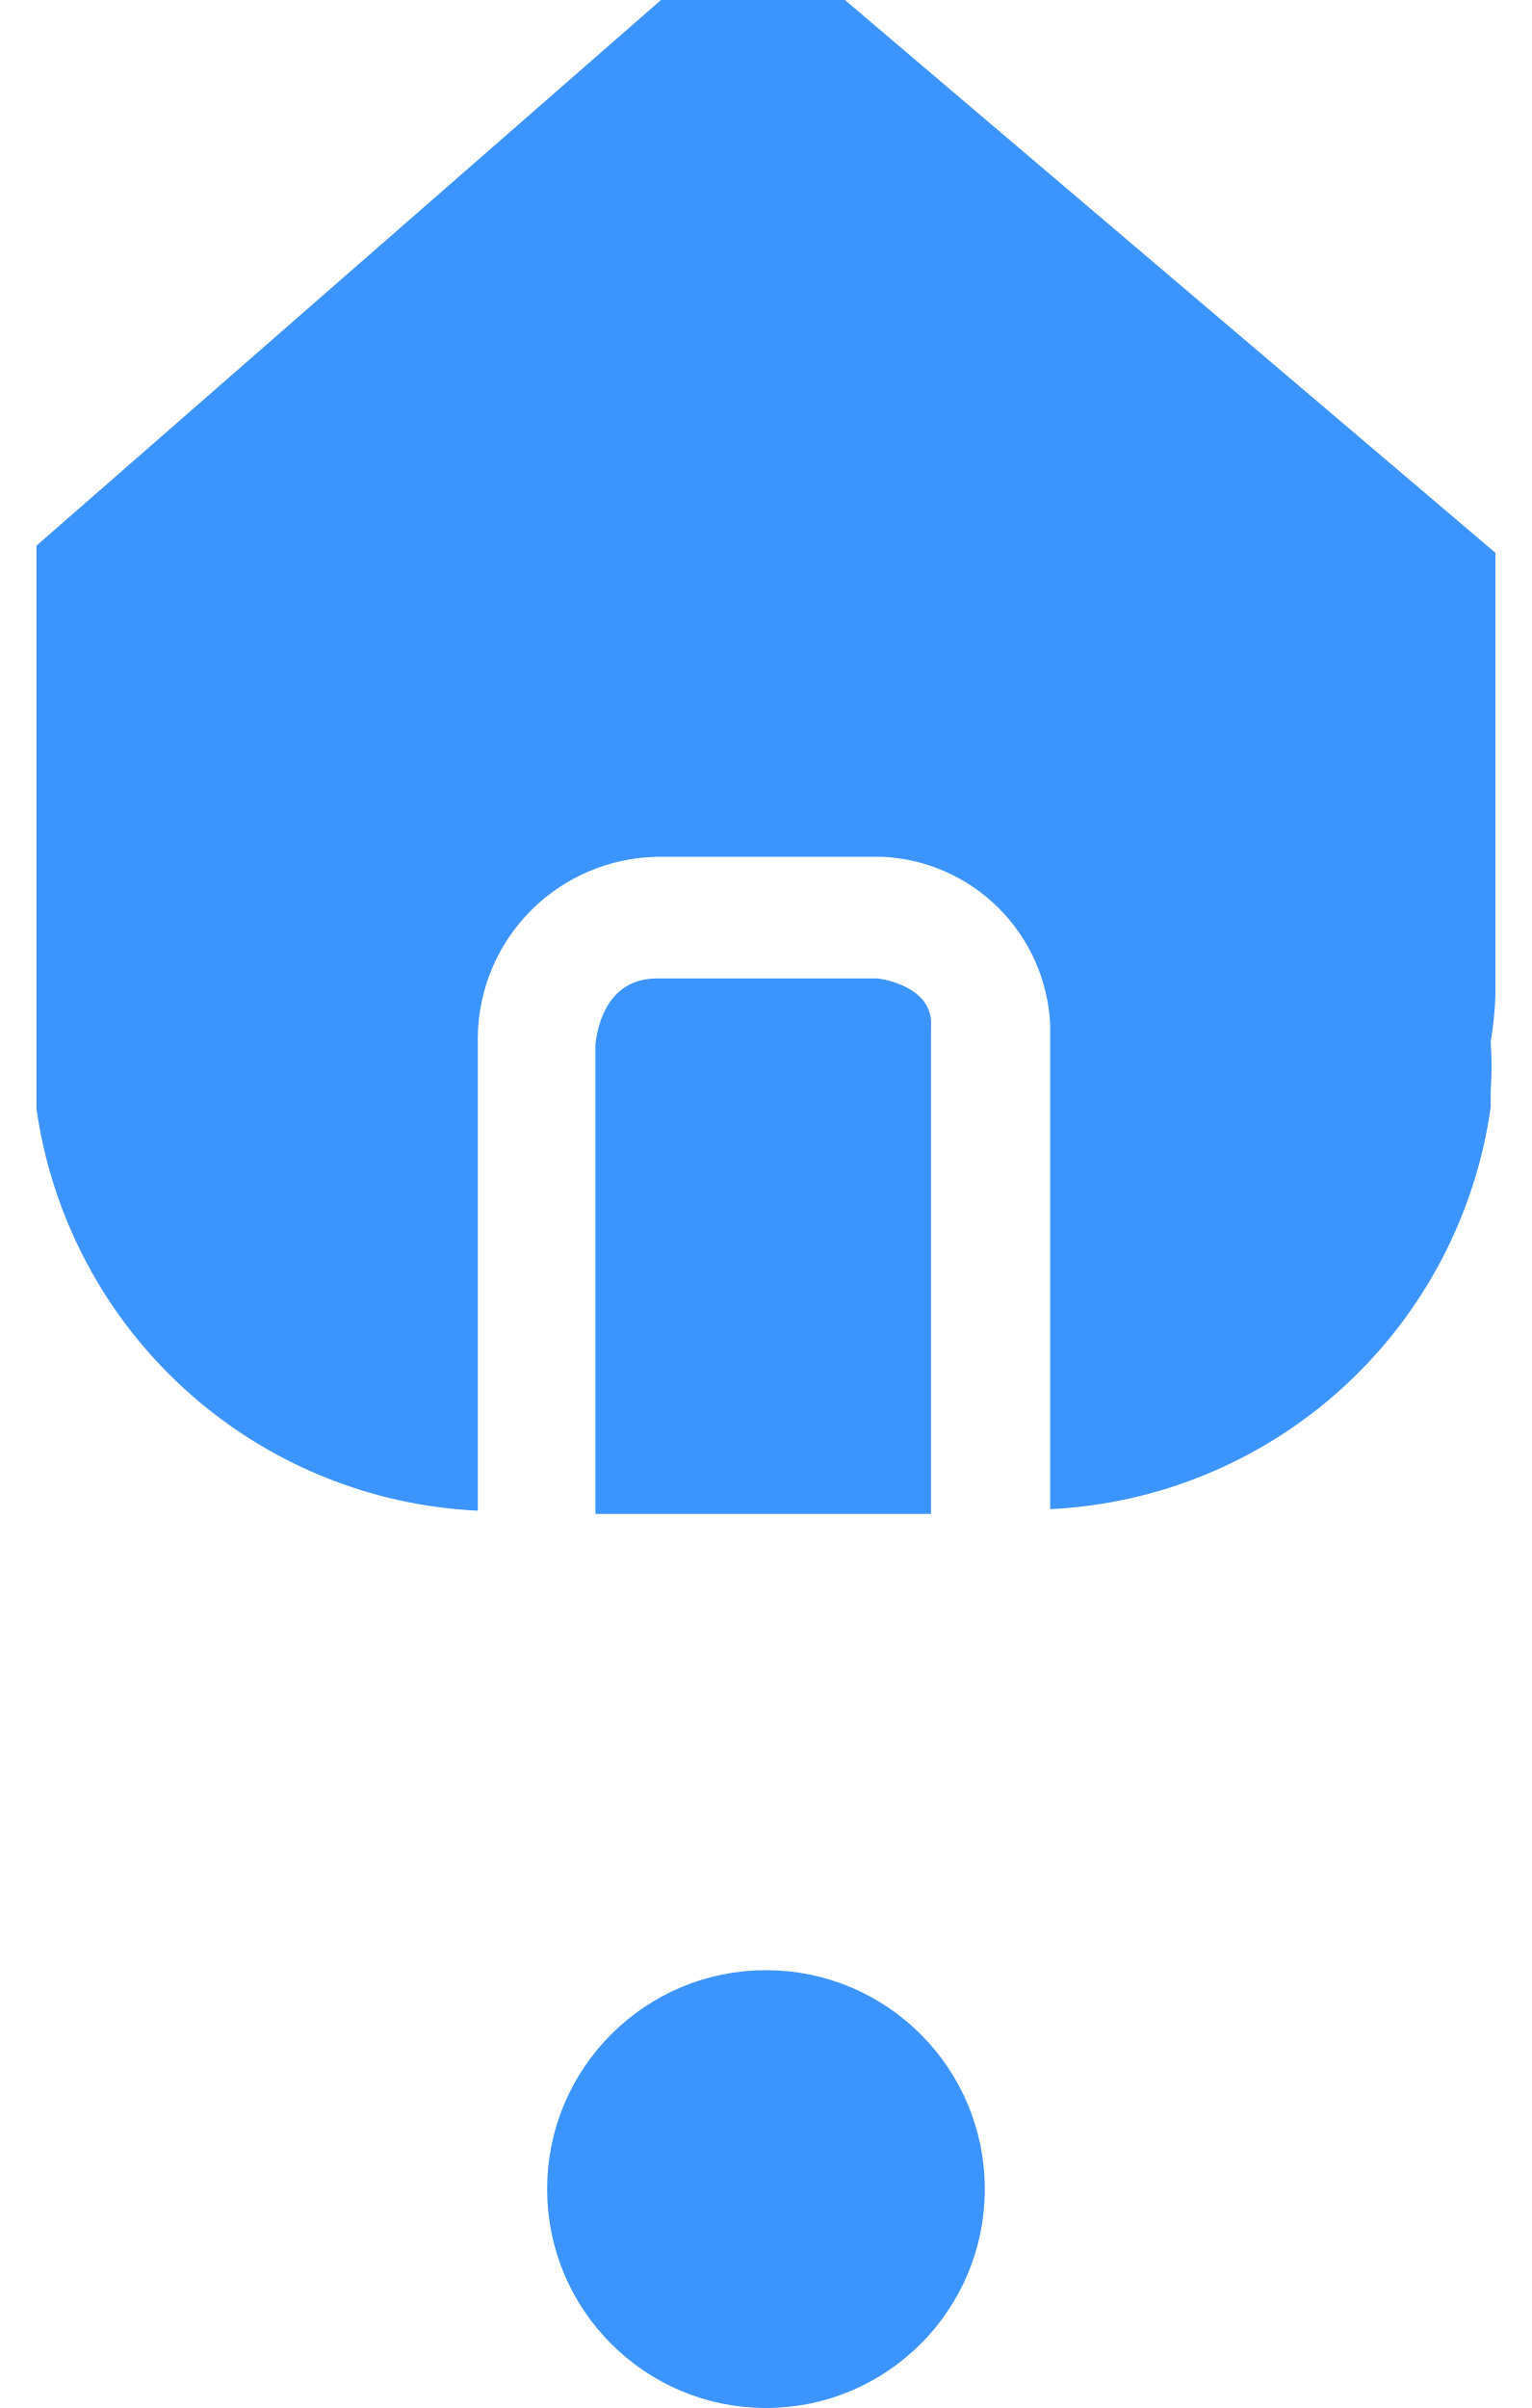
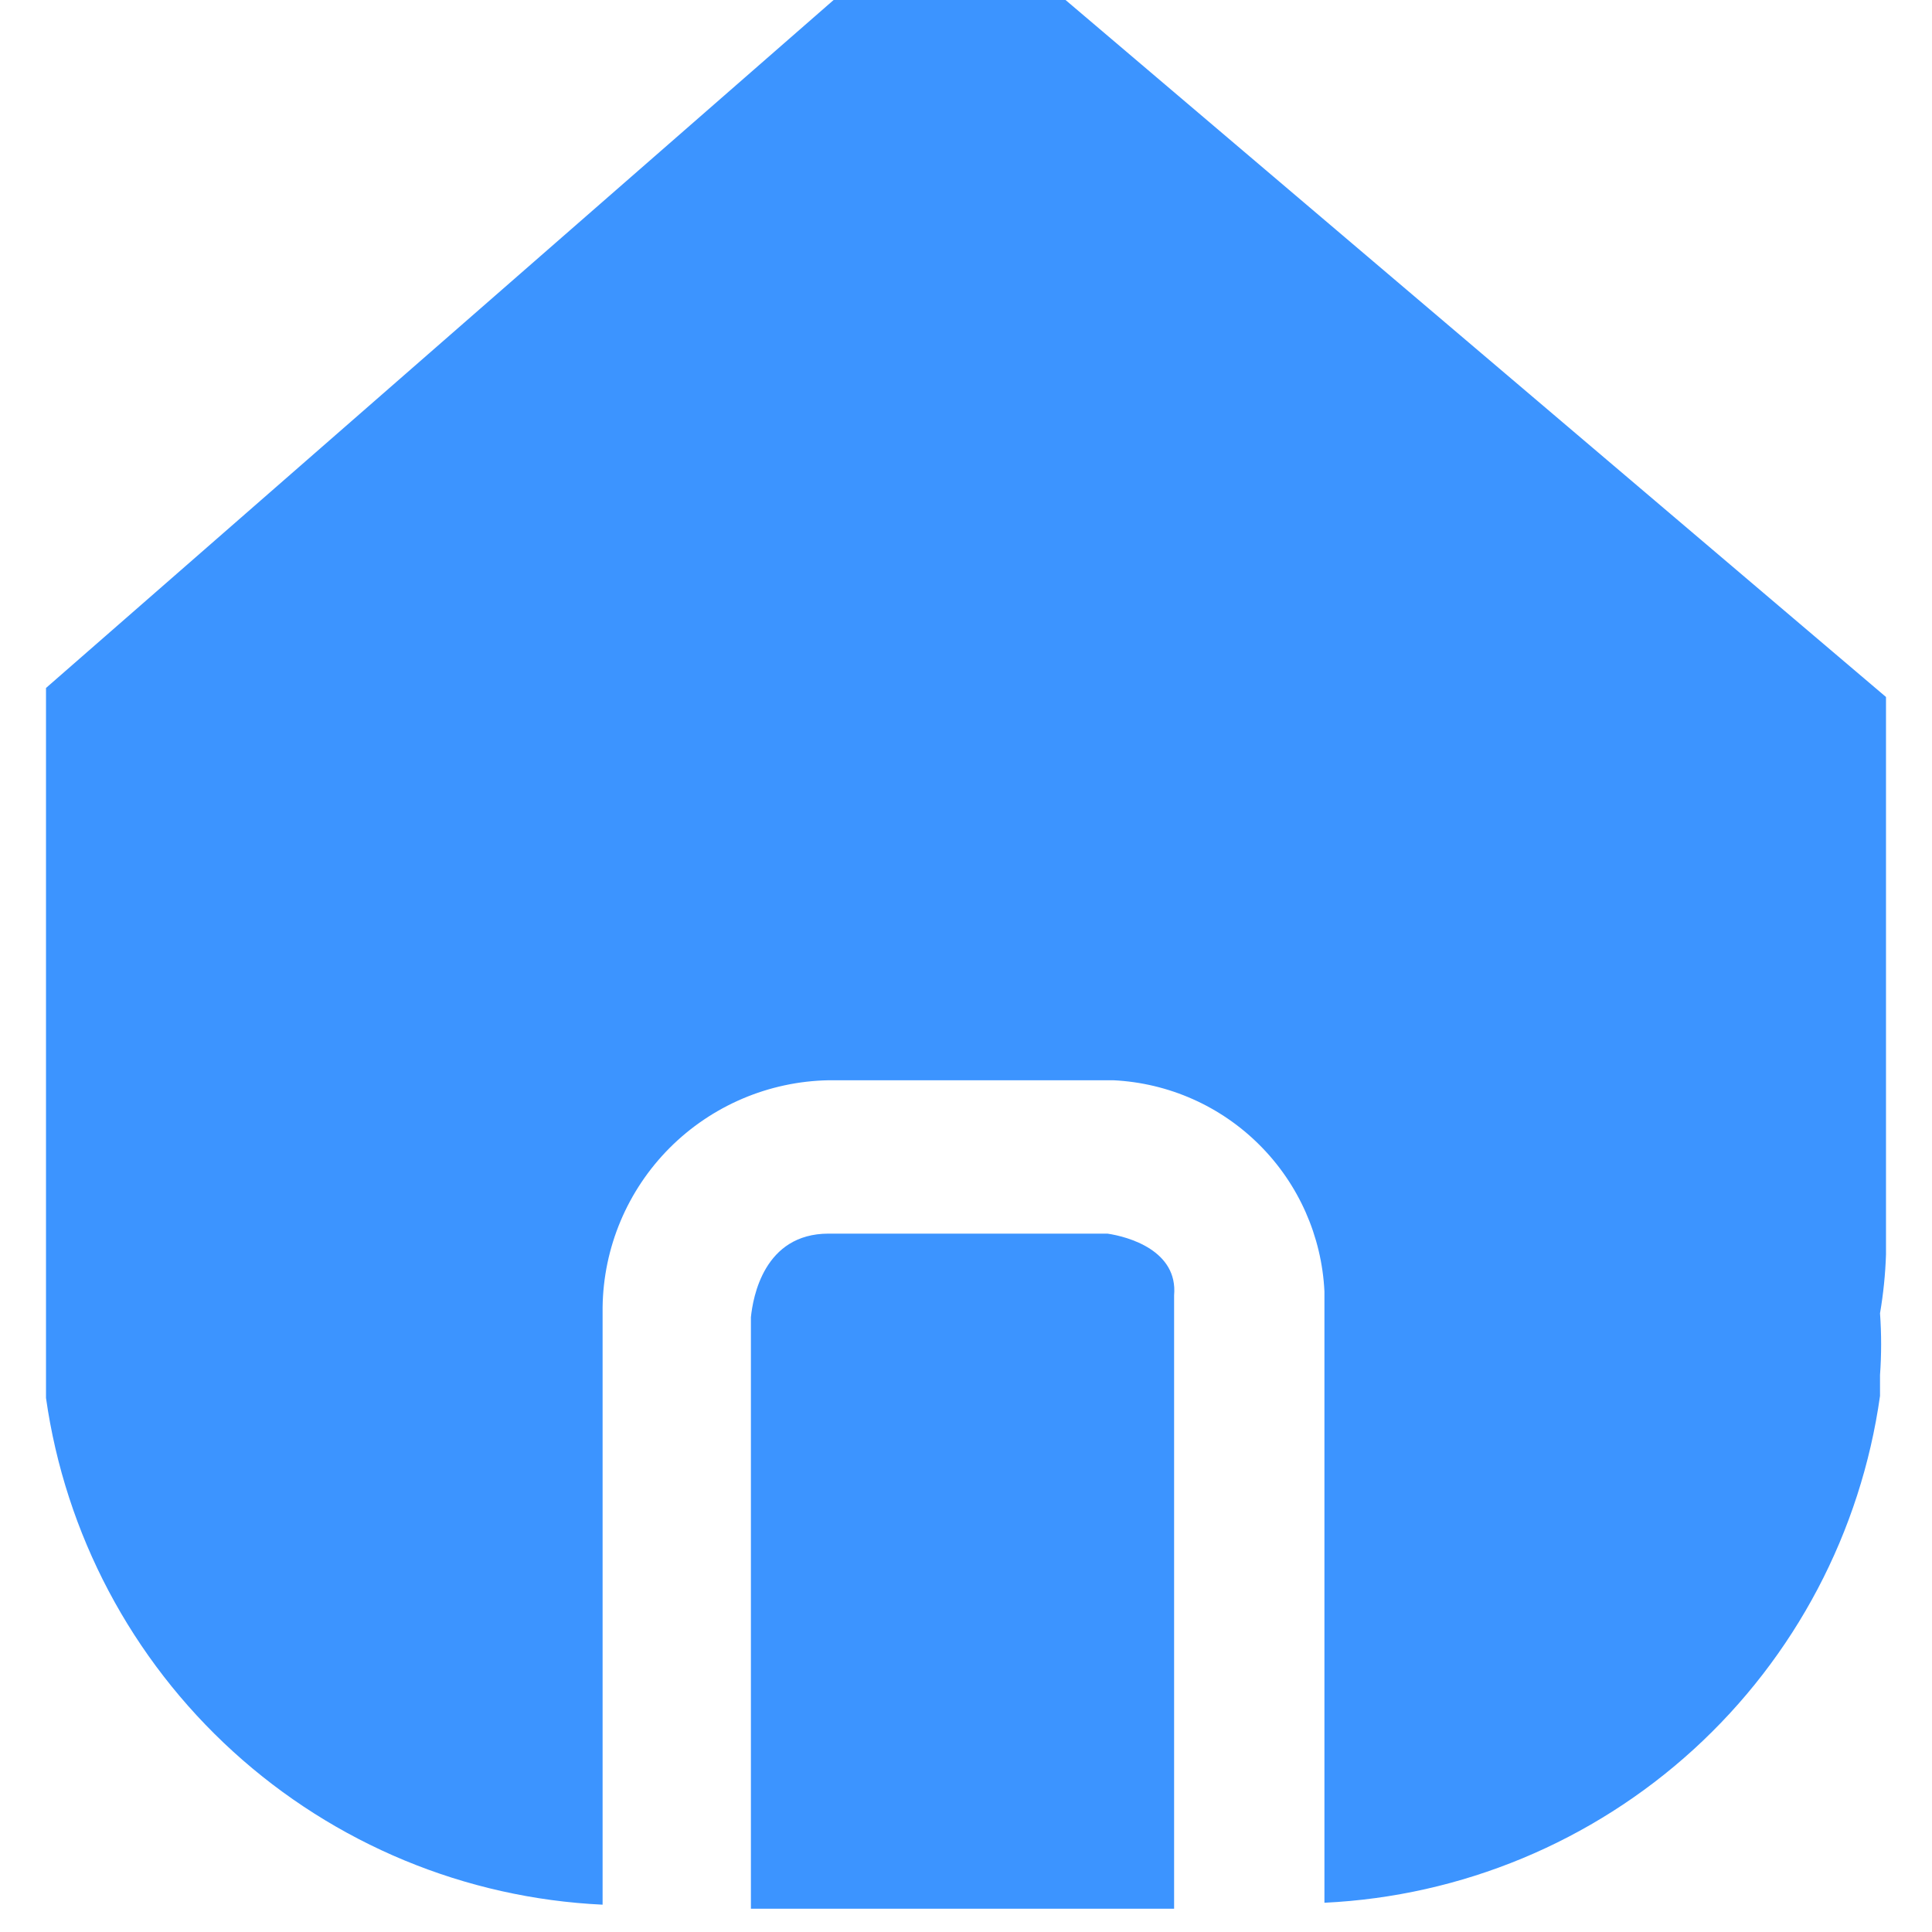
- <svg xmlns="http://www.w3.org/2000/svg" width="21" height="33" viewBox="0 0 21 33" fill="none">
+ <svg xmlns="http://www.w3.org/2000/svg" width="21" height="21" viewBox="0 0 21 21" fill="none">
  <path d="M12.037 13.409H9.006C8.303 13.409 8.184 14.102 8.162 14.318V20.747H12.762V14.08C12.805 13.593 12.264 13.442 12.037 13.409Z" fill="#3C94FF" />
  <path d="M20.5 13.636V7.576L11.582 0H9.061L0.5 7.478V13.615C0.5 13.842 0.5 14.059 0.5 14.297C0.5 14.535 0.5 14.751 0.5 14.967V15.195C0.71 16.674 1.429 18.033 2.533 19.038C3.638 20.044 5.058 20.633 6.55 20.703V14.21C6.558 13.56 6.819 12.939 7.278 12.478C7.737 12.018 8.357 11.754 9.006 11.742H12.102C12.701 11.771 13.268 12.022 13.692 12.447C14.116 12.871 14.367 13.438 14.396 14.037V20.682C15.887 20.611 17.306 20.021 18.408 19.016C19.511 18.01 20.227 16.651 20.435 15.173V14.946C20.451 14.723 20.451 14.498 20.435 14.275C20.471 14.064 20.493 13.85 20.5 13.636Z" fill="#3C94FF" />
-   <circle cx="10.5" cy="30" r="3" fill="#3C94FF" />
</svg>
